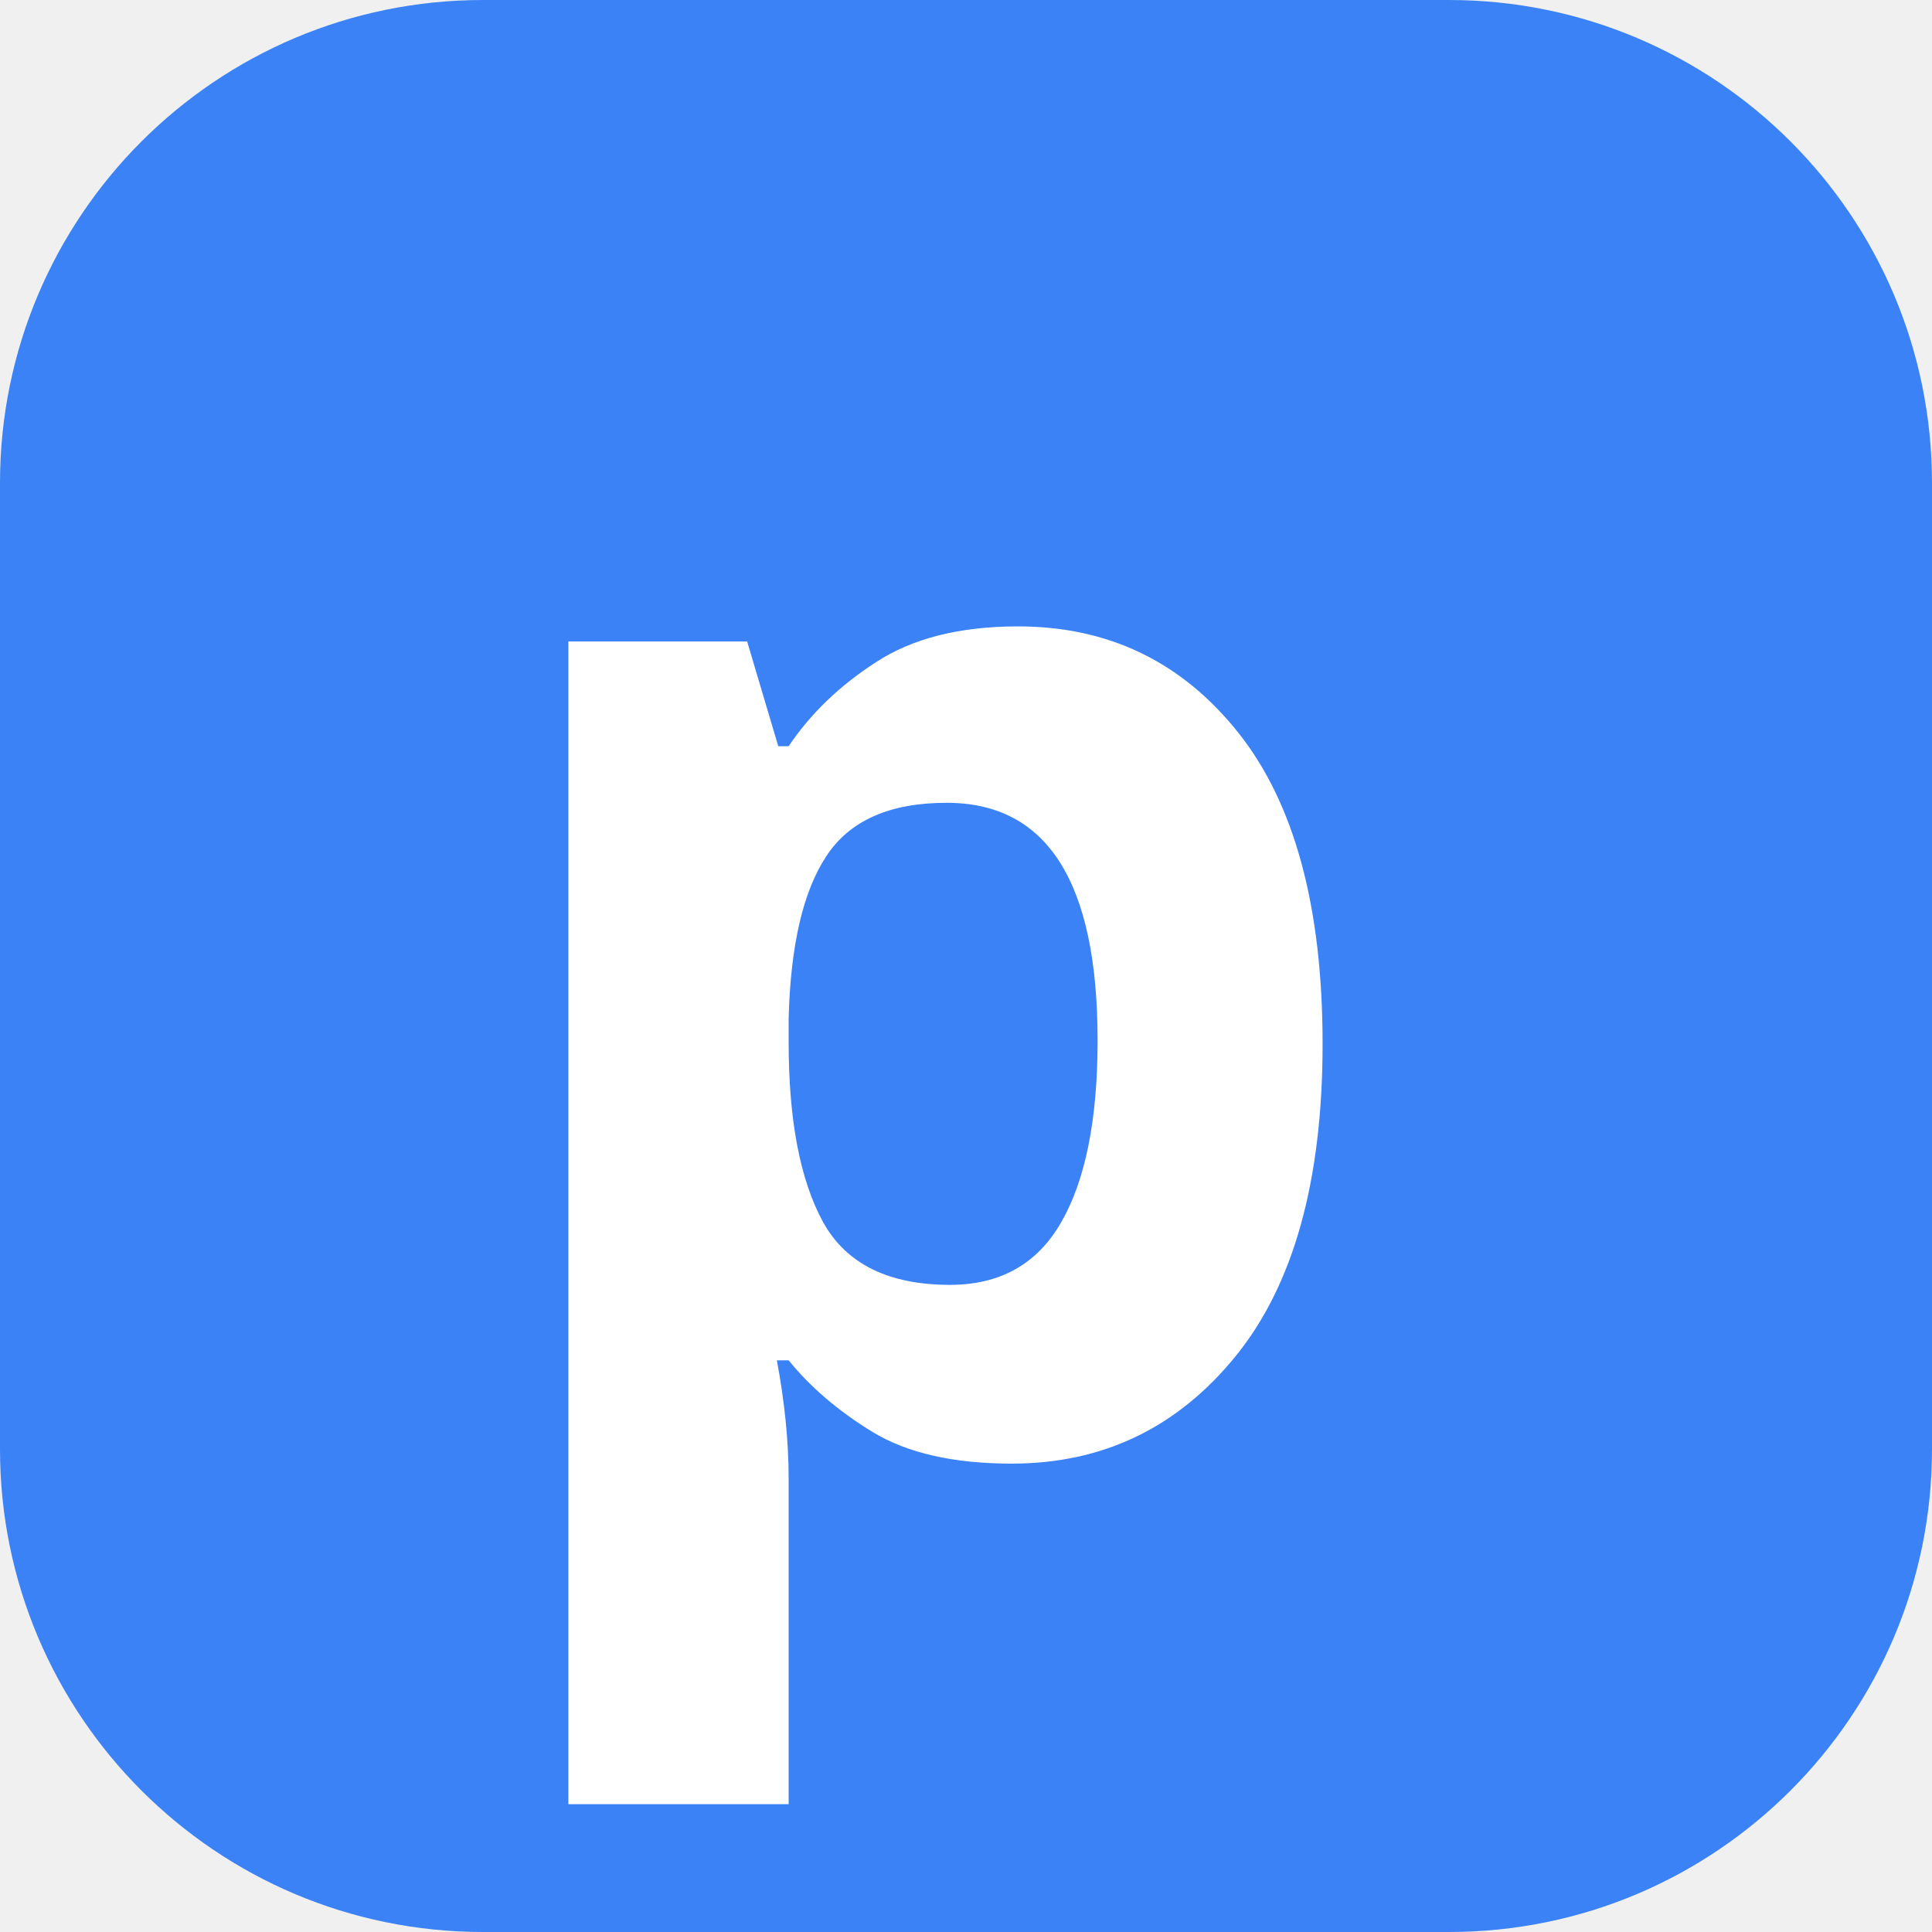
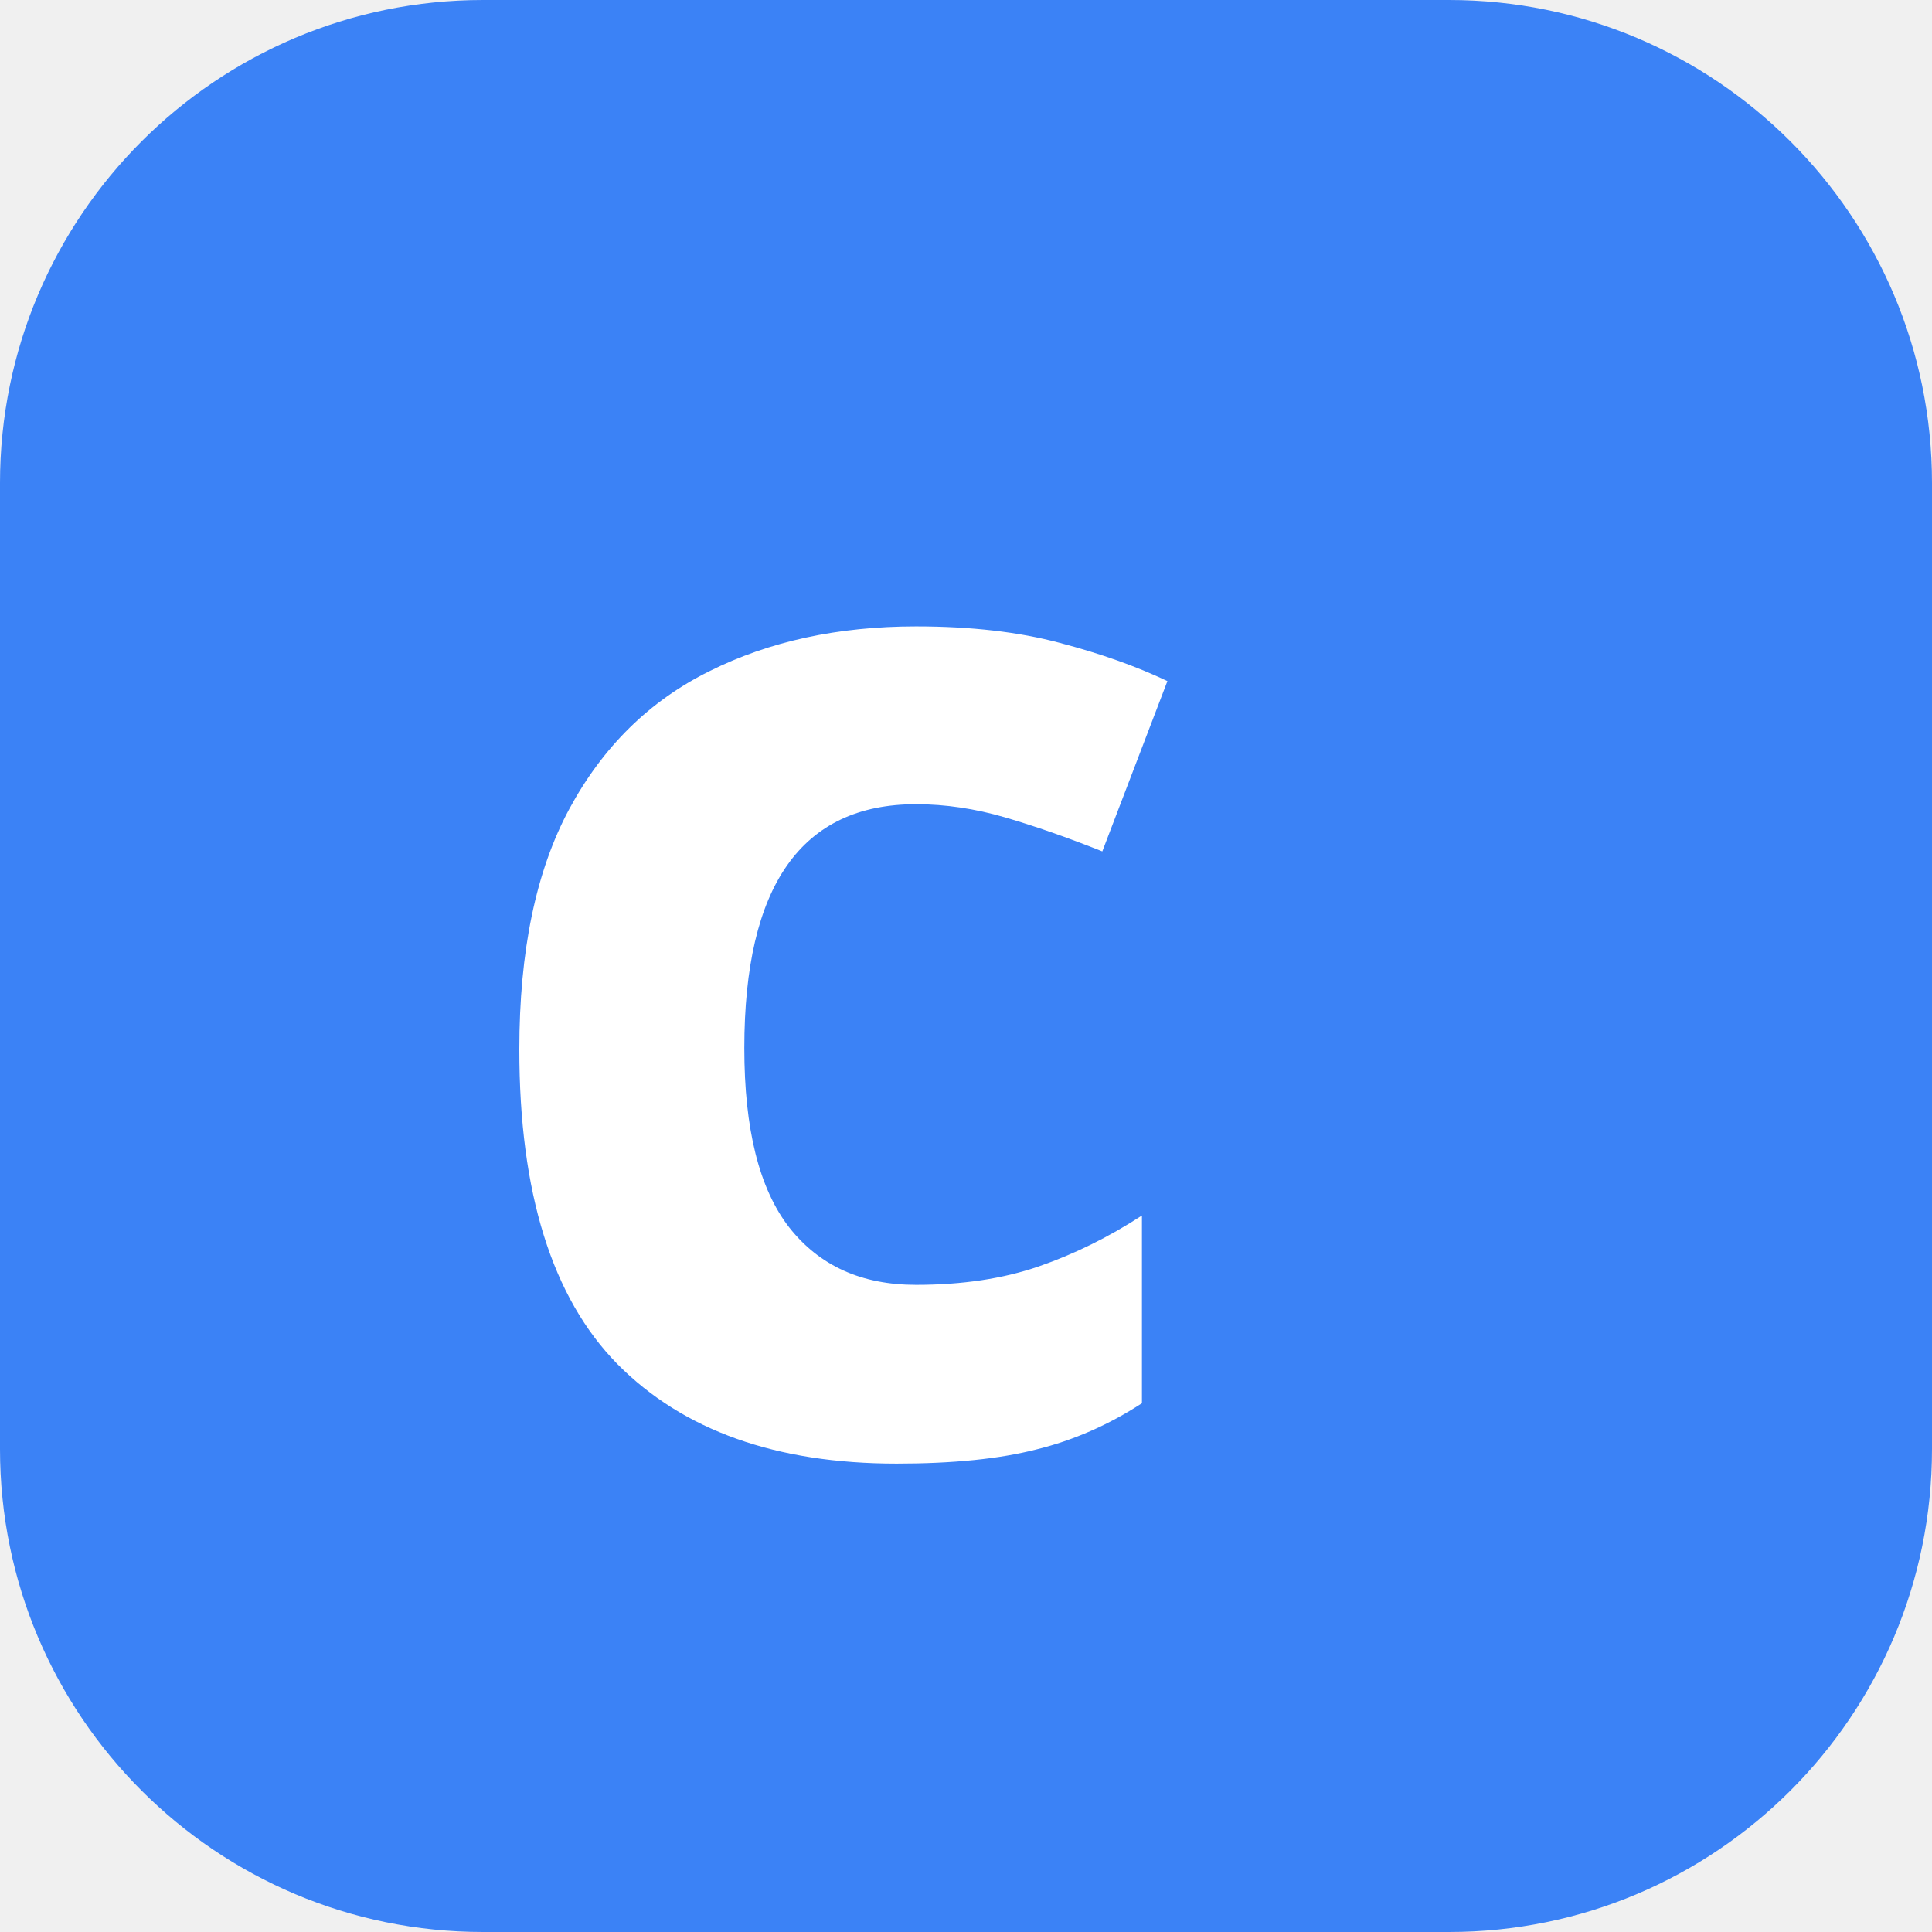
<svg xmlns="http://www.w3.org/2000/svg" viewBox="0 0 64 64">
  <rect width="64" height="64" rx="16" fill="#3b82f6" />
-   <text x="15" y="48" font-family="sans-serif" font-size="49" font-weight="bold" fill="#ffffff">p</text>
+   <text x="15" y="48" font-family="sans-serif" font-size="49" font-weight="bold" fill="#ffffff">c</text>
</svg>
